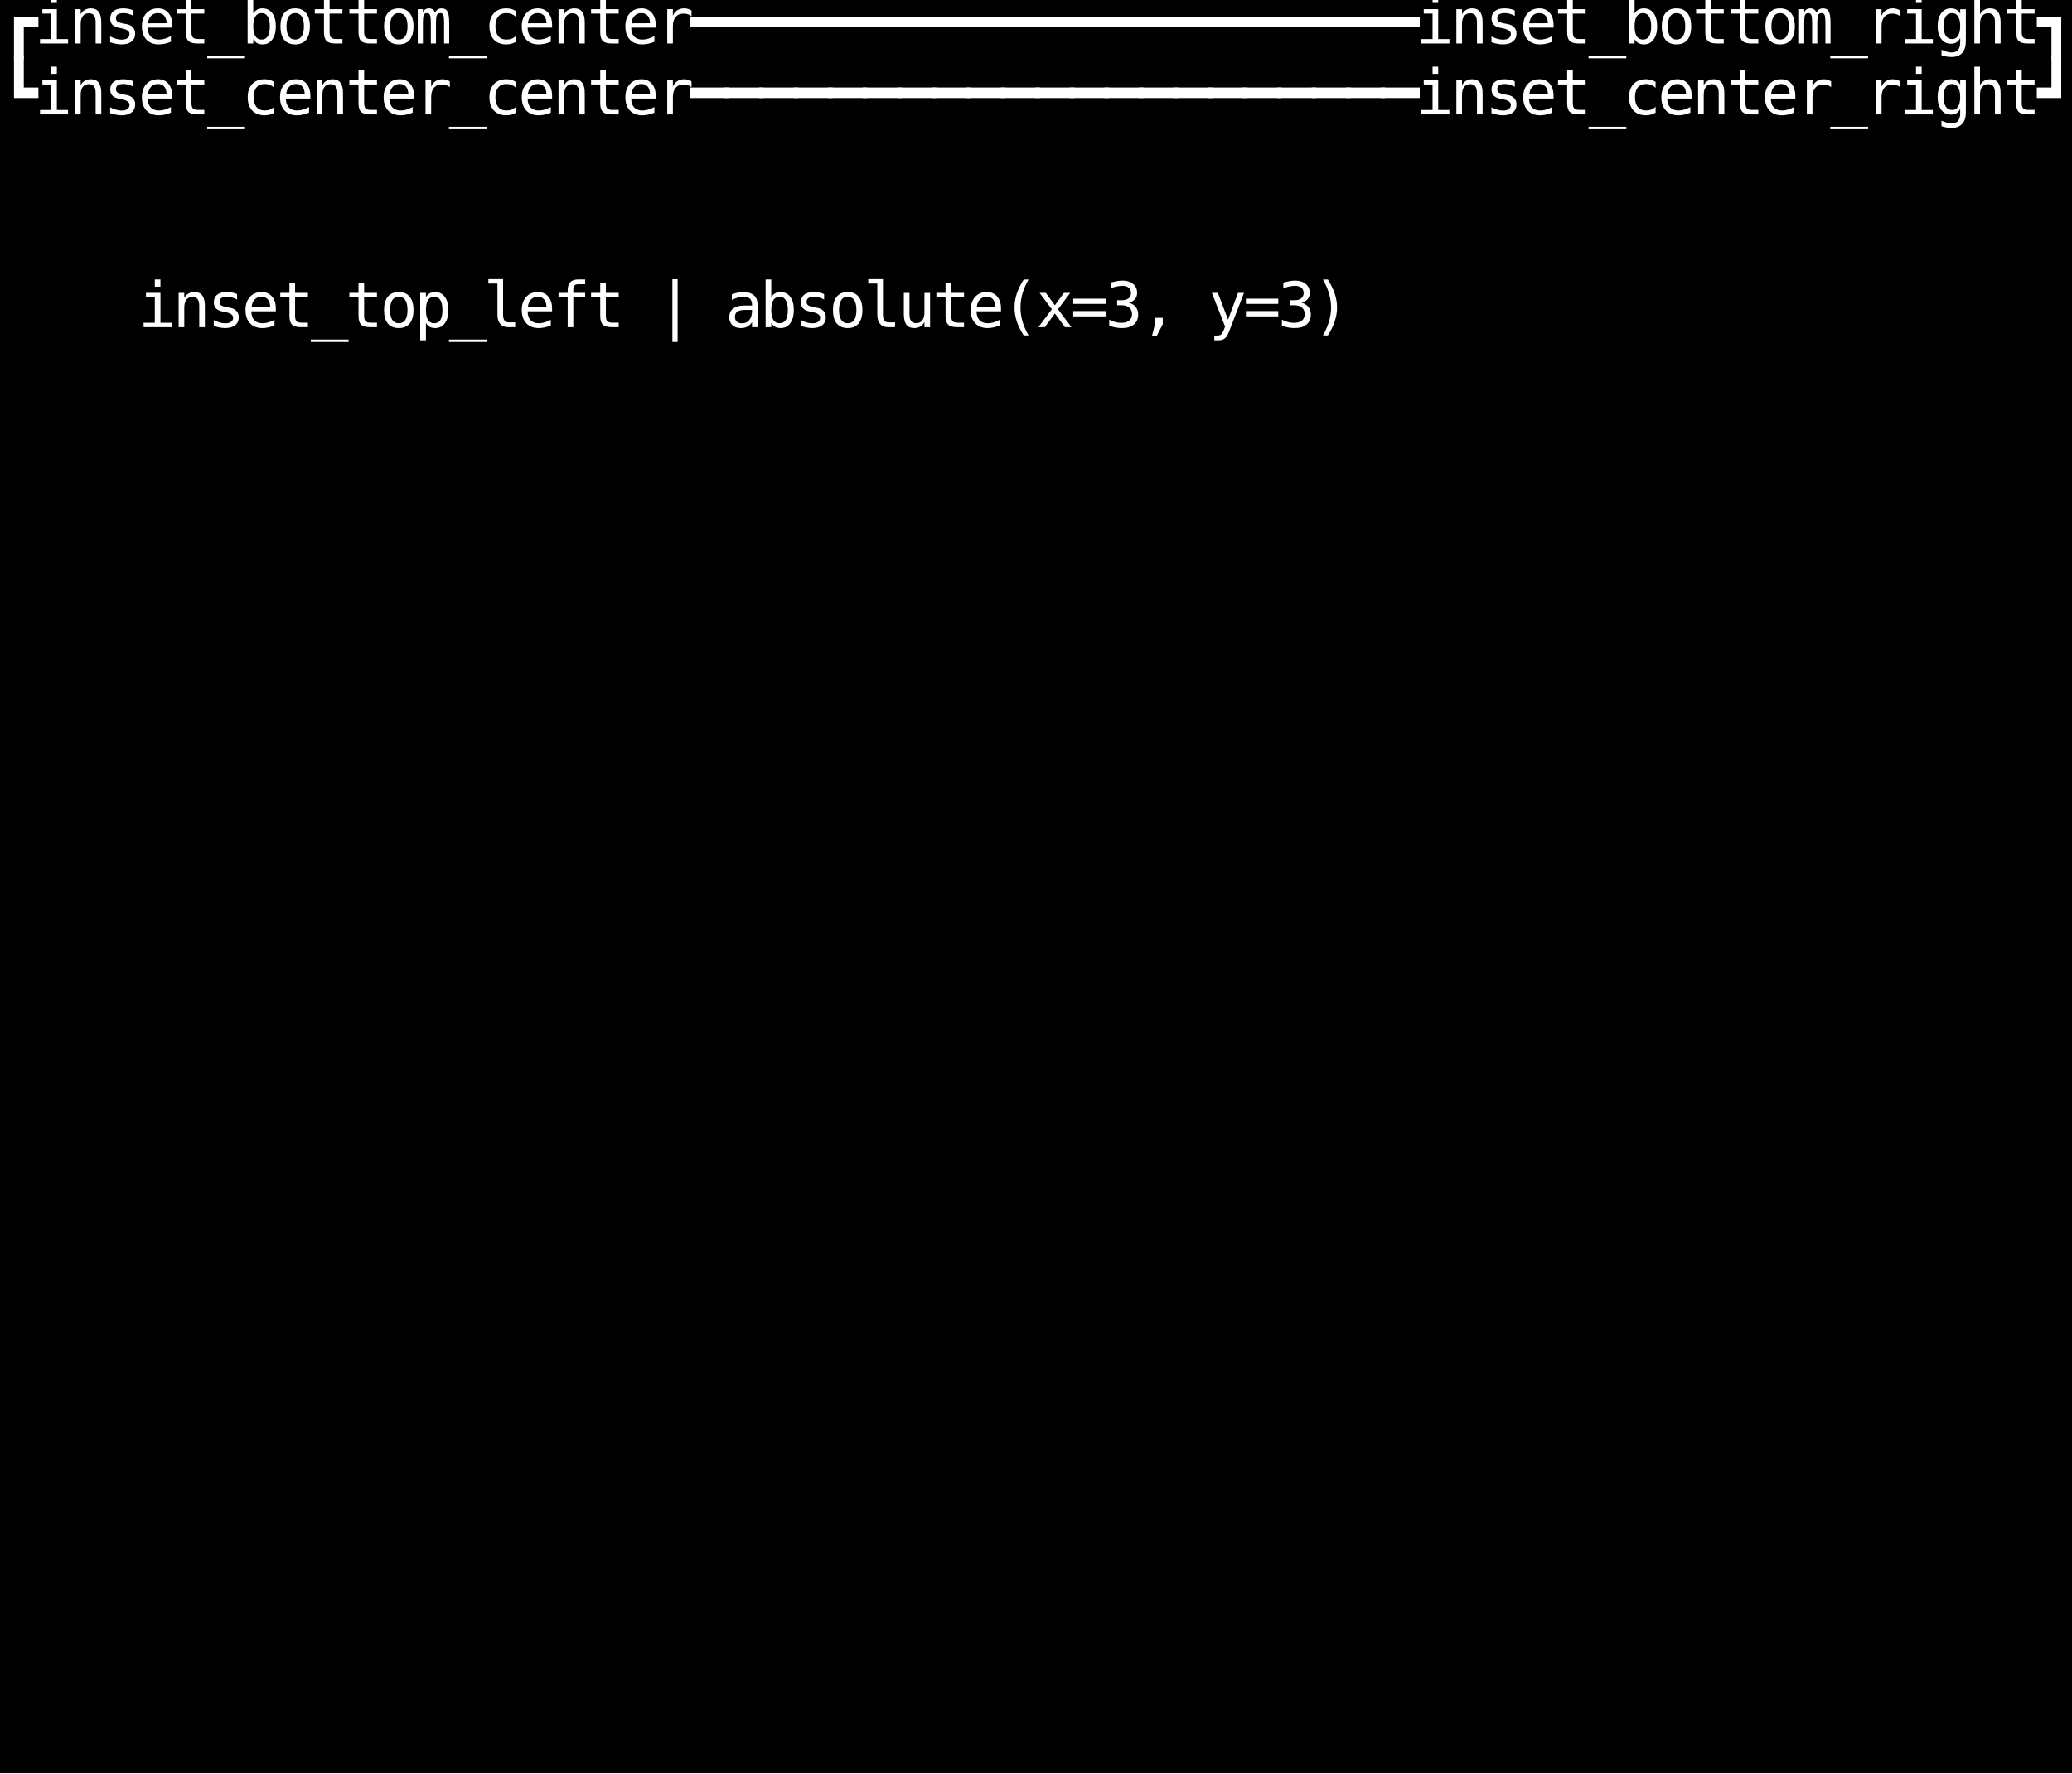
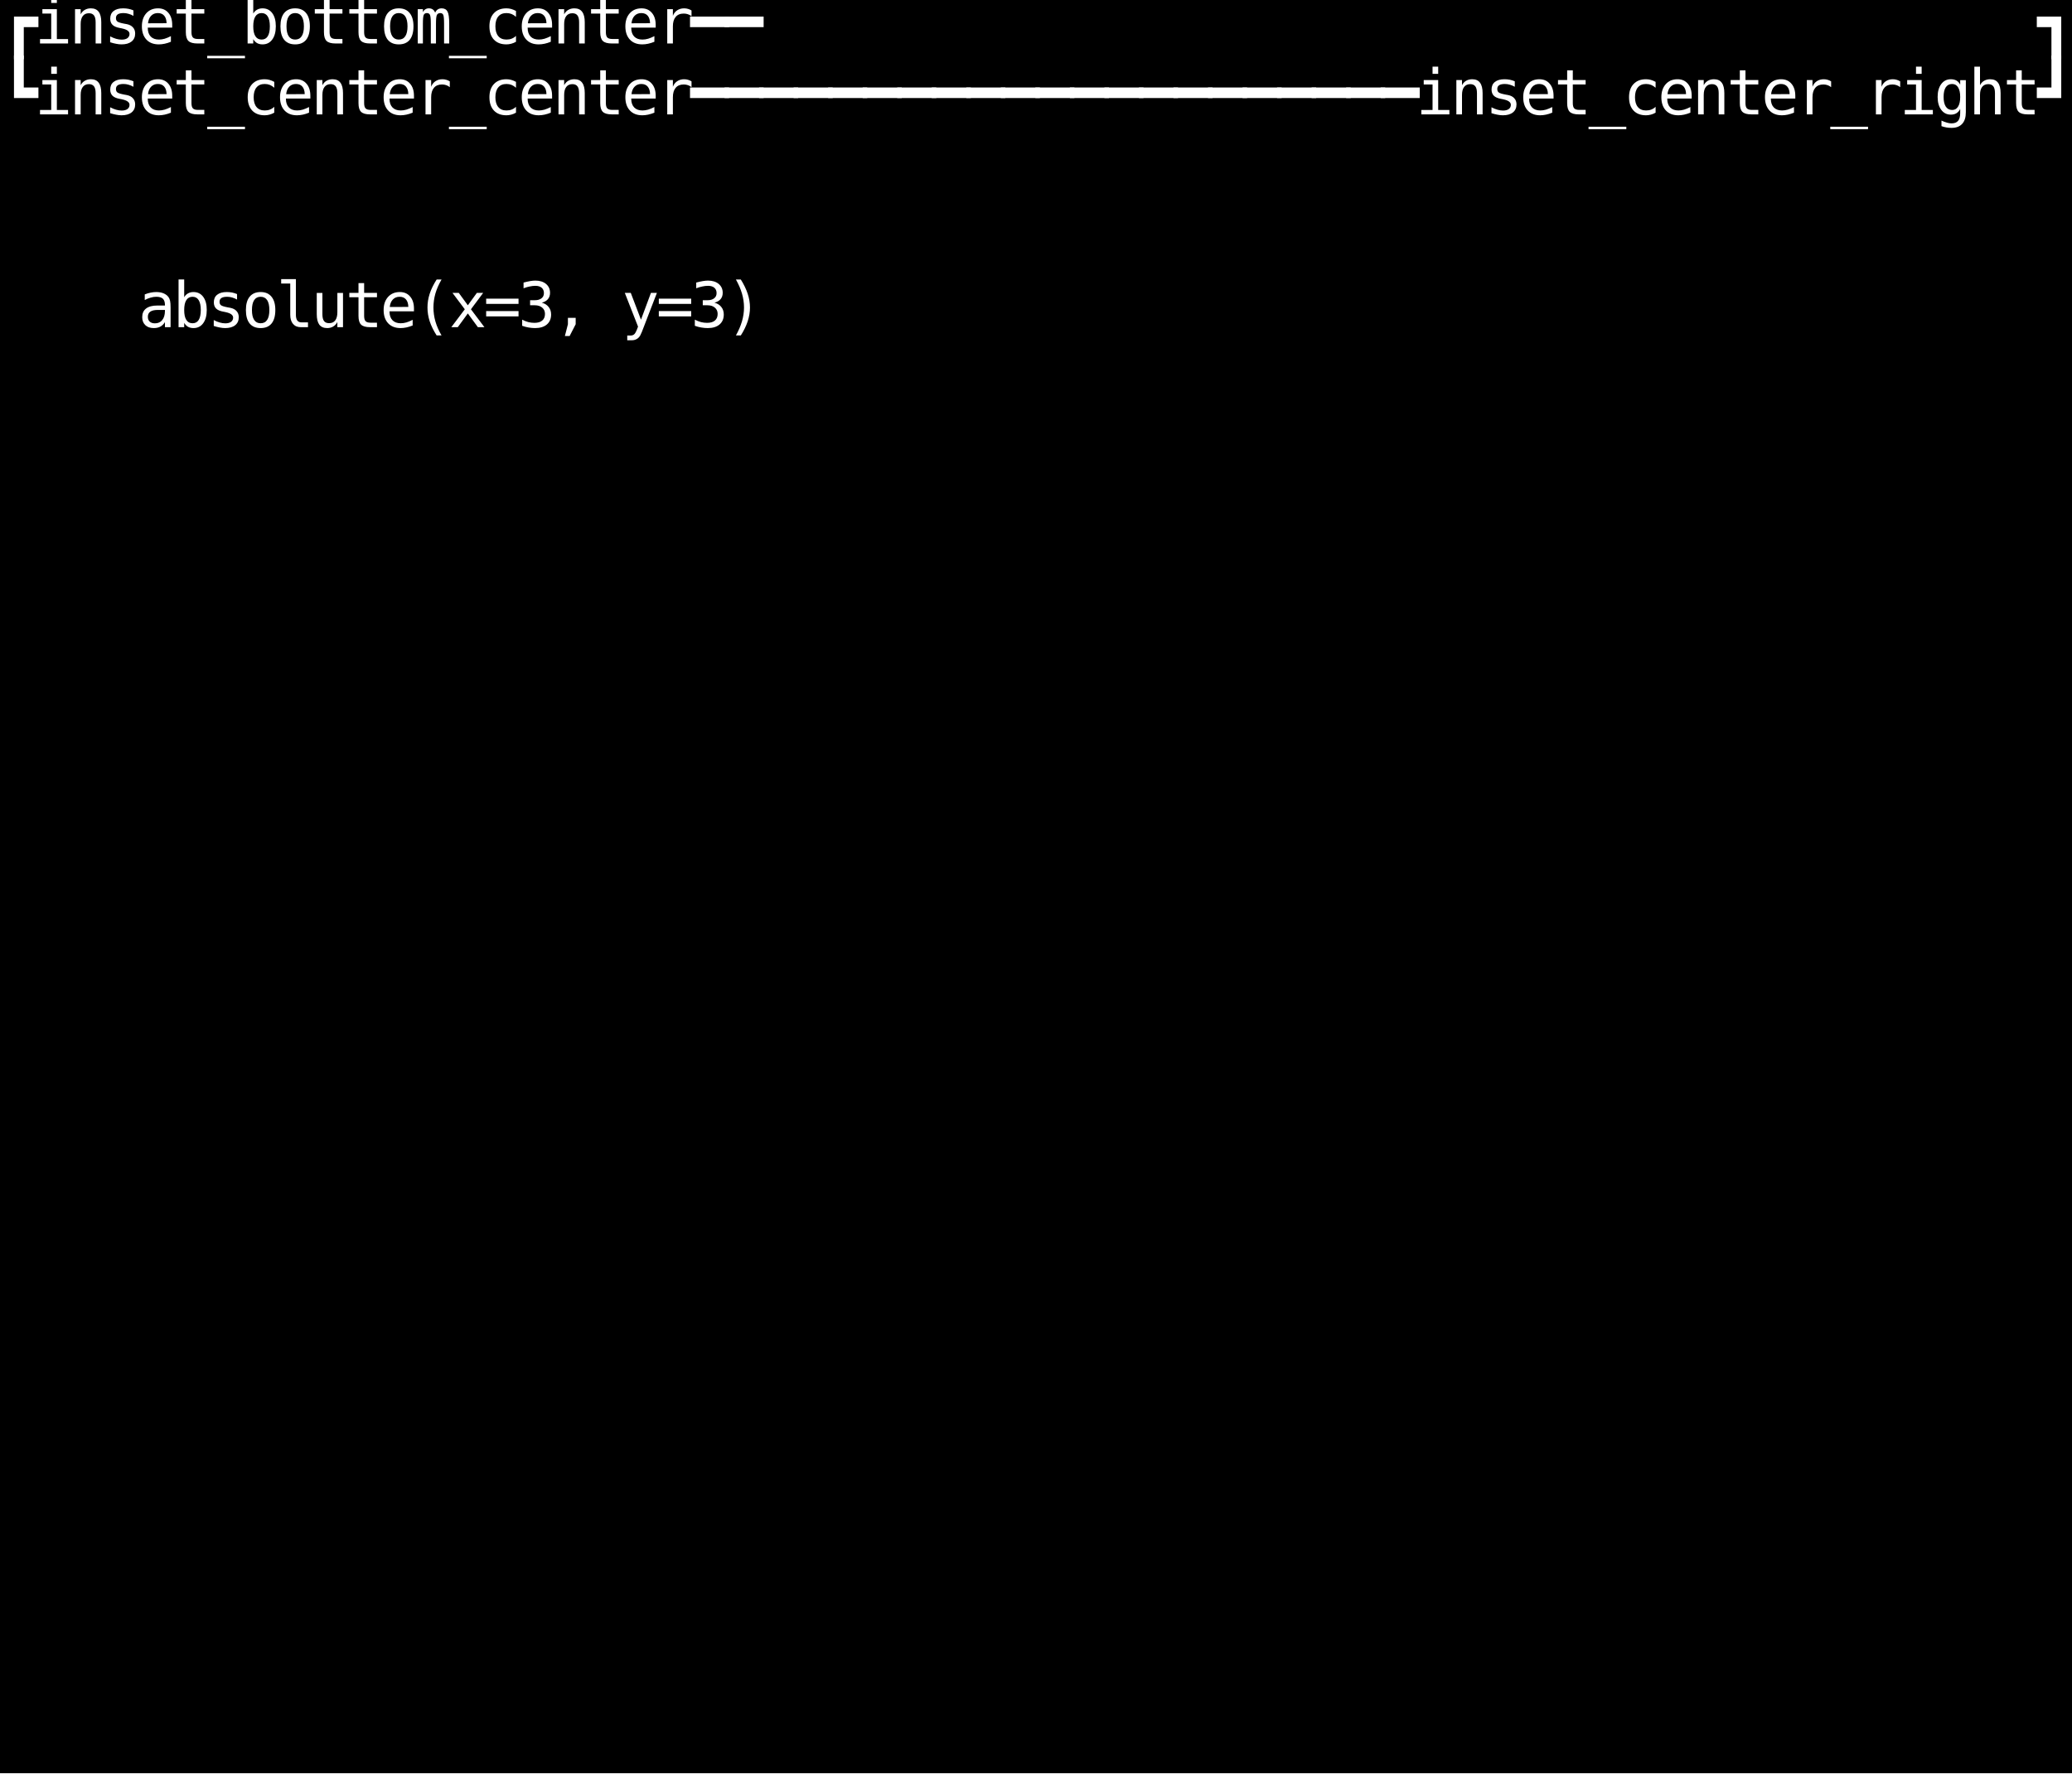
<svg xmlns="http://www.w3.org/2000/svg" width="33.00em" height="28.25em">
  <style>svg {
  dominant-baseline: hanging;
  font-size: 1rem;
}
</style>
  <g shape-rendering="crispEdges">
    <rect x="0.00em" y="0.00em" width="33.00em" height="28.25em" fill="#000000" />
    <rect x="0.00em" y="0.00em" width="33.00em" height="1.13em" fill="#000000" />
    <rect x="0.00em" y="1.13em" width="33.00em" height="1.13em" fill="#000000" />
    <rect x="0.00em" y="2.26em" width="33.00em" height="1.13em" fill="#000000" />
    <rect x="0.00em" y="3.39em" width="33.00em" height="1.13em" fill="#000000" />
    <rect x="0.00em" y="4.52em" width="33.00em" height="1.13em" fill="#000000" />
    <rect x="0.00em" y="5.65em" width="33.00em" height="1.13em" fill="#000000" />
    <rect x="0.00em" y="6.78em" width="33.00em" height="1.13em" fill="#000000" />
    <rect x="0.00em" y="7.91em" width="33.00em" height="1.13em" fill="#000000" />
    <rect x="0.00em" y="9.04em" width="33.00em" height="1.13em" fill="#000000" />
    <rect x="0.00em" y="10.17em" width="33.00em" height="1.13em" fill="#000000" />
    <rect x="0.00em" y="11.30em" width="33.00em" height="1.13em" fill="#000000" />
    <rect x="0.00em" y="12.43em" width="33.00em" height="1.13em" fill="#000000" />
    <rect x="0.00em" y="13.56em" width="33.00em" height="1.13em" fill="#000000" />
    <rect x="0.00em" y="14.69em" width="33.00em" height="1.13em" fill="#000000" />
    <rect x="0.00em" y="15.82em" width="33.00em" height="1.13em" fill="#000000" />
    <rect x="0.00em" y="16.95em" width="33.00em" height="1.13em" fill="#000000" />
    <rect x="0.00em" y="18.08em" width="33.00em" height="1.13em" fill="#000000" />
    <rect x="0.00em" y="19.21em" width="33.00em" height="1.13em" fill="#000000" />
    <rect x="0.00em" y="20.34em" width="33.00em" height="1.13em" fill="#000000" />
    <rect x="0.00em" y="21.47em" width="33.00em" height="1.13em" fill="#000000" />
    <rect x="0.00em" y="22.60em" width="33.00em" height="1.13em" fill="#000000" />
    <rect x="0.00em" y="23.73em" width="33.00em" height="1.13em" fill="#000000" />
    <rect x="0.00em" y="24.86em" width="33.00em" height="1.13em" fill="#000000" />
    <rect x="0.00em" y="25.99em" width="33.00em" height="1.13em" fill="#000000" />
    <rect x="0.00em" y="27.12em" width="33.00em" height="1.13em" fill="#000000" />
  </g>
  <text fill="#ffffff" font-family="monospace">
    <tspan y="0.00em">
      <tspan x="0.00em">┏</tspan>
      <tspan x="0.55em">i</tspan>
      <tspan x="1.10em">n</tspan>
      <tspan x="1.65em">s</tspan>
      <tspan x="2.20em">e</tspan>
      <tspan x="2.75em">t</tspan>
      <tspan x="3.30em">_</tspan>
      <tspan x="3.85em">b</tspan>
      <tspan x="4.40em">o</tspan>
      <tspan x="4.95em">t</tspan>
      <tspan x="5.50em">t</tspan>
      <tspan x="6.05em">o</tspan>
      <tspan x="6.60em">m</tspan>
      <tspan x="7.15em">_</tspan>
      <tspan x="7.70em">c</tspan>
      <tspan x="8.25em">e</tspan>
      <tspan x="8.80em">n</tspan>
      <tspan x="9.35em">t</tspan>
      <tspan x="9.90em">e</tspan>
      <tspan x="10.45em">r</tspan>
      <tspan x="11.00em">━</tspan>
      <tspan x="11.55em">━</tspan>
-       <tspan x="12.10em">━</tspan>
-       <tspan x="12.65em">━</tspan>
-       <tspan x="13.20em">━</tspan>
-       <tspan x="13.75em">━</tspan>
-       <tspan x="14.30em">━</tspan>
-       <tspan x="14.85em">━</tspan>
-       <tspan x="15.40em">━</tspan>
-       <tspan x="15.95em">━</tspan>
-       <tspan x="16.50em">━</tspan>
-       <tspan x="17.05em">━</tspan>
-       <tspan x="17.60em">━</tspan>
-       <tspan x="18.15em">━</tspan>
-       <tspan x="18.70em">━</tspan>
-       <tspan x="19.25em">━</tspan>
-       <tspan x="19.80em">━</tspan>
-       <tspan x="20.35em">━</tspan>
-       <tspan x="20.90em">━</tspan>
-       <tspan x="21.45em">━</tspan>
-       <tspan x="22.00em">━</tspan>
-       <tspan x="22.55em">i</tspan>
-       <tspan x="23.10em">n</tspan>
-       <tspan x="23.65em">s</tspan>
-       <tspan x="24.20em">e</tspan>
-       <tspan x="24.75em">t</tspan>
-       <tspan x="25.30em">_</tspan>
-       <tspan x="25.85em">b</tspan>
-       <tspan x="26.40em">o</tspan>
-       <tspan x="26.95em">t</tspan>
-       <tspan x="27.50em">t</tspan>
-       <tspan x="28.05em">o</tspan>
-       <tspan x="28.60em">m</tspan>
-       <tspan x="29.15em">_</tspan>
-       <tspan x="29.70em">r</tspan>
-       <tspan x="30.25em">i</tspan>
-       <tspan x="30.80em">g</tspan>
-       <tspan x="31.35em">h</tspan>
-       <tspan x="31.90em">t</tspan>
      <tspan x="32.45em">┓</tspan>
    </tspan>
    <tspan y="1.13em">
      <tspan x="0.00em">┗</tspan>
      <tspan x="0.55em">i</tspan>
      <tspan x="1.10em">n</tspan>
      <tspan x="1.65em">s</tspan>
      <tspan x="2.20em">e</tspan>
      <tspan x="2.75em">t</tspan>
      <tspan x="3.30em">_</tspan>
      <tspan x="3.85em">c</tspan>
      <tspan x="4.40em">e</tspan>
      <tspan x="4.95em">n</tspan>
      <tspan x="5.50em">t</tspan>
      <tspan x="6.05em">e</tspan>
      <tspan x="6.60em">r</tspan>
      <tspan x="7.15em">_</tspan>
      <tspan x="7.70em">c</tspan>
      <tspan x="8.25em">e</tspan>
      <tspan x="8.80em">n</tspan>
      <tspan x="9.35em">t</tspan>
      <tspan x="9.90em">e</tspan>
      <tspan x="10.45em">r</tspan>
      <tspan x="11.00em">━</tspan>
      <tspan x="11.55em">━</tspan>
      <tspan x="12.10em">━</tspan>
      <tspan x="12.65em">━</tspan>
      <tspan x="13.20em">━</tspan>
      <tspan x="13.75em">━</tspan>
      <tspan x="14.30em">━</tspan>
      <tspan x="14.85em">━</tspan>
      <tspan x="15.40em">━</tspan>
      <tspan x="15.95em">━</tspan>
      <tspan x="16.50em">━</tspan>
      <tspan x="17.05em">━</tspan>
      <tspan x="17.60em">━</tspan>
      <tspan x="18.15em">━</tspan>
      <tspan x="18.70em">━</tspan>
      <tspan x="19.25em">━</tspan>
      <tspan x="19.80em">━</tspan>
      <tspan x="20.35em">━</tspan>
      <tspan x="20.90em">━</tspan>
      <tspan x="21.45em">━</tspan>
      <tspan x="22.00em">━</tspan>
      <tspan x="22.55em">i</tspan>
      <tspan x="23.10em">n</tspan>
      <tspan x="23.65em">s</tspan>
      <tspan x="24.20em">e</tspan>
      <tspan x="24.75em">t</tspan>
      <tspan x="25.30em">_</tspan>
      <tspan x="25.85em">c</tspan>
      <tspan x="26.40em">e</tspan>
      <tspan x="26.95em">n</tspan>
      <tspan x="27.50em">t</tspan>
      <tspan x="28.05em">e</tspan>
      <tspan x="28.60em">r</tspan>
      <tspan x="29.15em">_</tspan>
      <tspan x="29.70em">r</tspan>
      <tspan x="30.25em">i</tspan>
      <tspan x="30.80em">g</tspan>
      <tspan x="31.35em">h</tspan>
      <tspan x="31.90em">t</tspan>
      <tspan x="32.45em">┛</tspan>
    </tspan>
    <tspan y="2.26em" />
    <tspan y="3.39em" />
    <tspan y="4.52em">
-       <tspan x="2.20em">i</tspan>
-       <tspan x="2.75em">n</tspan>
+       <tspan x="2.20em">a</tspan>
+       <tspan x="2.75em">b</tspan>
      <tspan x="3.30em">s</tspan>
-       <tspan x="3.85em">e</tspan>
-       <tspan x="4.40em">t</tspan>
-       <tspan x="4.95em">_</tspan>
+       <tspan x="3.85em">o</tspan>
+       <tspan x="4.40em">l</tspan>
+       <tspan x="4.95em">u</tspan>
      <tspan x="5.50em">t</tspan>
-       <tspan x="6.05em">o</tspan>
-       <tspan x="6.60em">p</tspan>
-       <tspan x="7.15em">_</tspan>
-       <tspan x="7.70em">l</tspan>
-       <tspan x="8.25em">e</tspan>
-       <tspan x="8.80em">f</tspan>
-       <tspan x="9.35em">t</tspan>
-       <tspan x="10.45em">|</tspan>
-       <tspan x="11.55em">a</tspan>
-       <tspan x="12.10em">b</tspan>
-       <tspan x="12.65em">s</tspan>
-       <tspan x="13.20em">o</tspan>
-       <tspan x="13.75em">l</tspan>
-       <tspan x="14.30em">u</tspan>
-       <tspan x="14.85em">t</tspan>
-       <tspan x="15.40em">e</tspan>
-       <tspan x="15.95em">(</tspan>
-       <tspan x="16.50em">x</tspan>
-       <tspan x="17.05em">=</tspan>
-       <tspan x="17.60em">3</tspan>
-       <tspan x="18.15em">,</tspan>
-       <tspan x="19.25em">y</tspan>
-       <tspan x="19.80em">=</tspan>
-       <tspan x="20.35em">3</tspan>
-       <tspan x="20.90em">)</tspan>
+       <tspan x="6.05em">e</tspan>
+       <tspan x="6.60em">(</tspan>
+       <tspan x="7.15em">x</tspan>
+       <tspan x="7.70em">=</tspan>
+       <tspan x="8.25em">3</tspan>
+       <tspan x="8.80em">,</tspan>
+       <tspan x="9.90em">y</tspan>
+       <tspan x="10.45em">=</tspan>
+       <tspan x="11.00em">3</tspan>
+       <tspan x="11.55em">)</tspan>
    </tspan>
    <tspan y="5.65em" />
    <tspan y="6.78em" />
    <tspan y="7.91em" />
    <tspan y="9.04em" />
    <tspan y="10.17em" />
    <tspan y="11.30em" />
    <tspan y="12.43em" />
    <tspan y="13.56em" />
    <tspan y="14.69em" />
    <tspan y="15.82em" />
    <tspan y="16.95em" />
    <tspan y="18.08em" />
    <tspan y="19.21em" />
    <tspan y="20.34em" />
    <tspan y="21.47em" />
    <tspan y="22.60em" />
    <tspan y="23.73em" />
    <tspan y="24.86em" />
    <tspan y="25.99em" />
    <tspan y="27.12em" />
  </text>
</svg>
